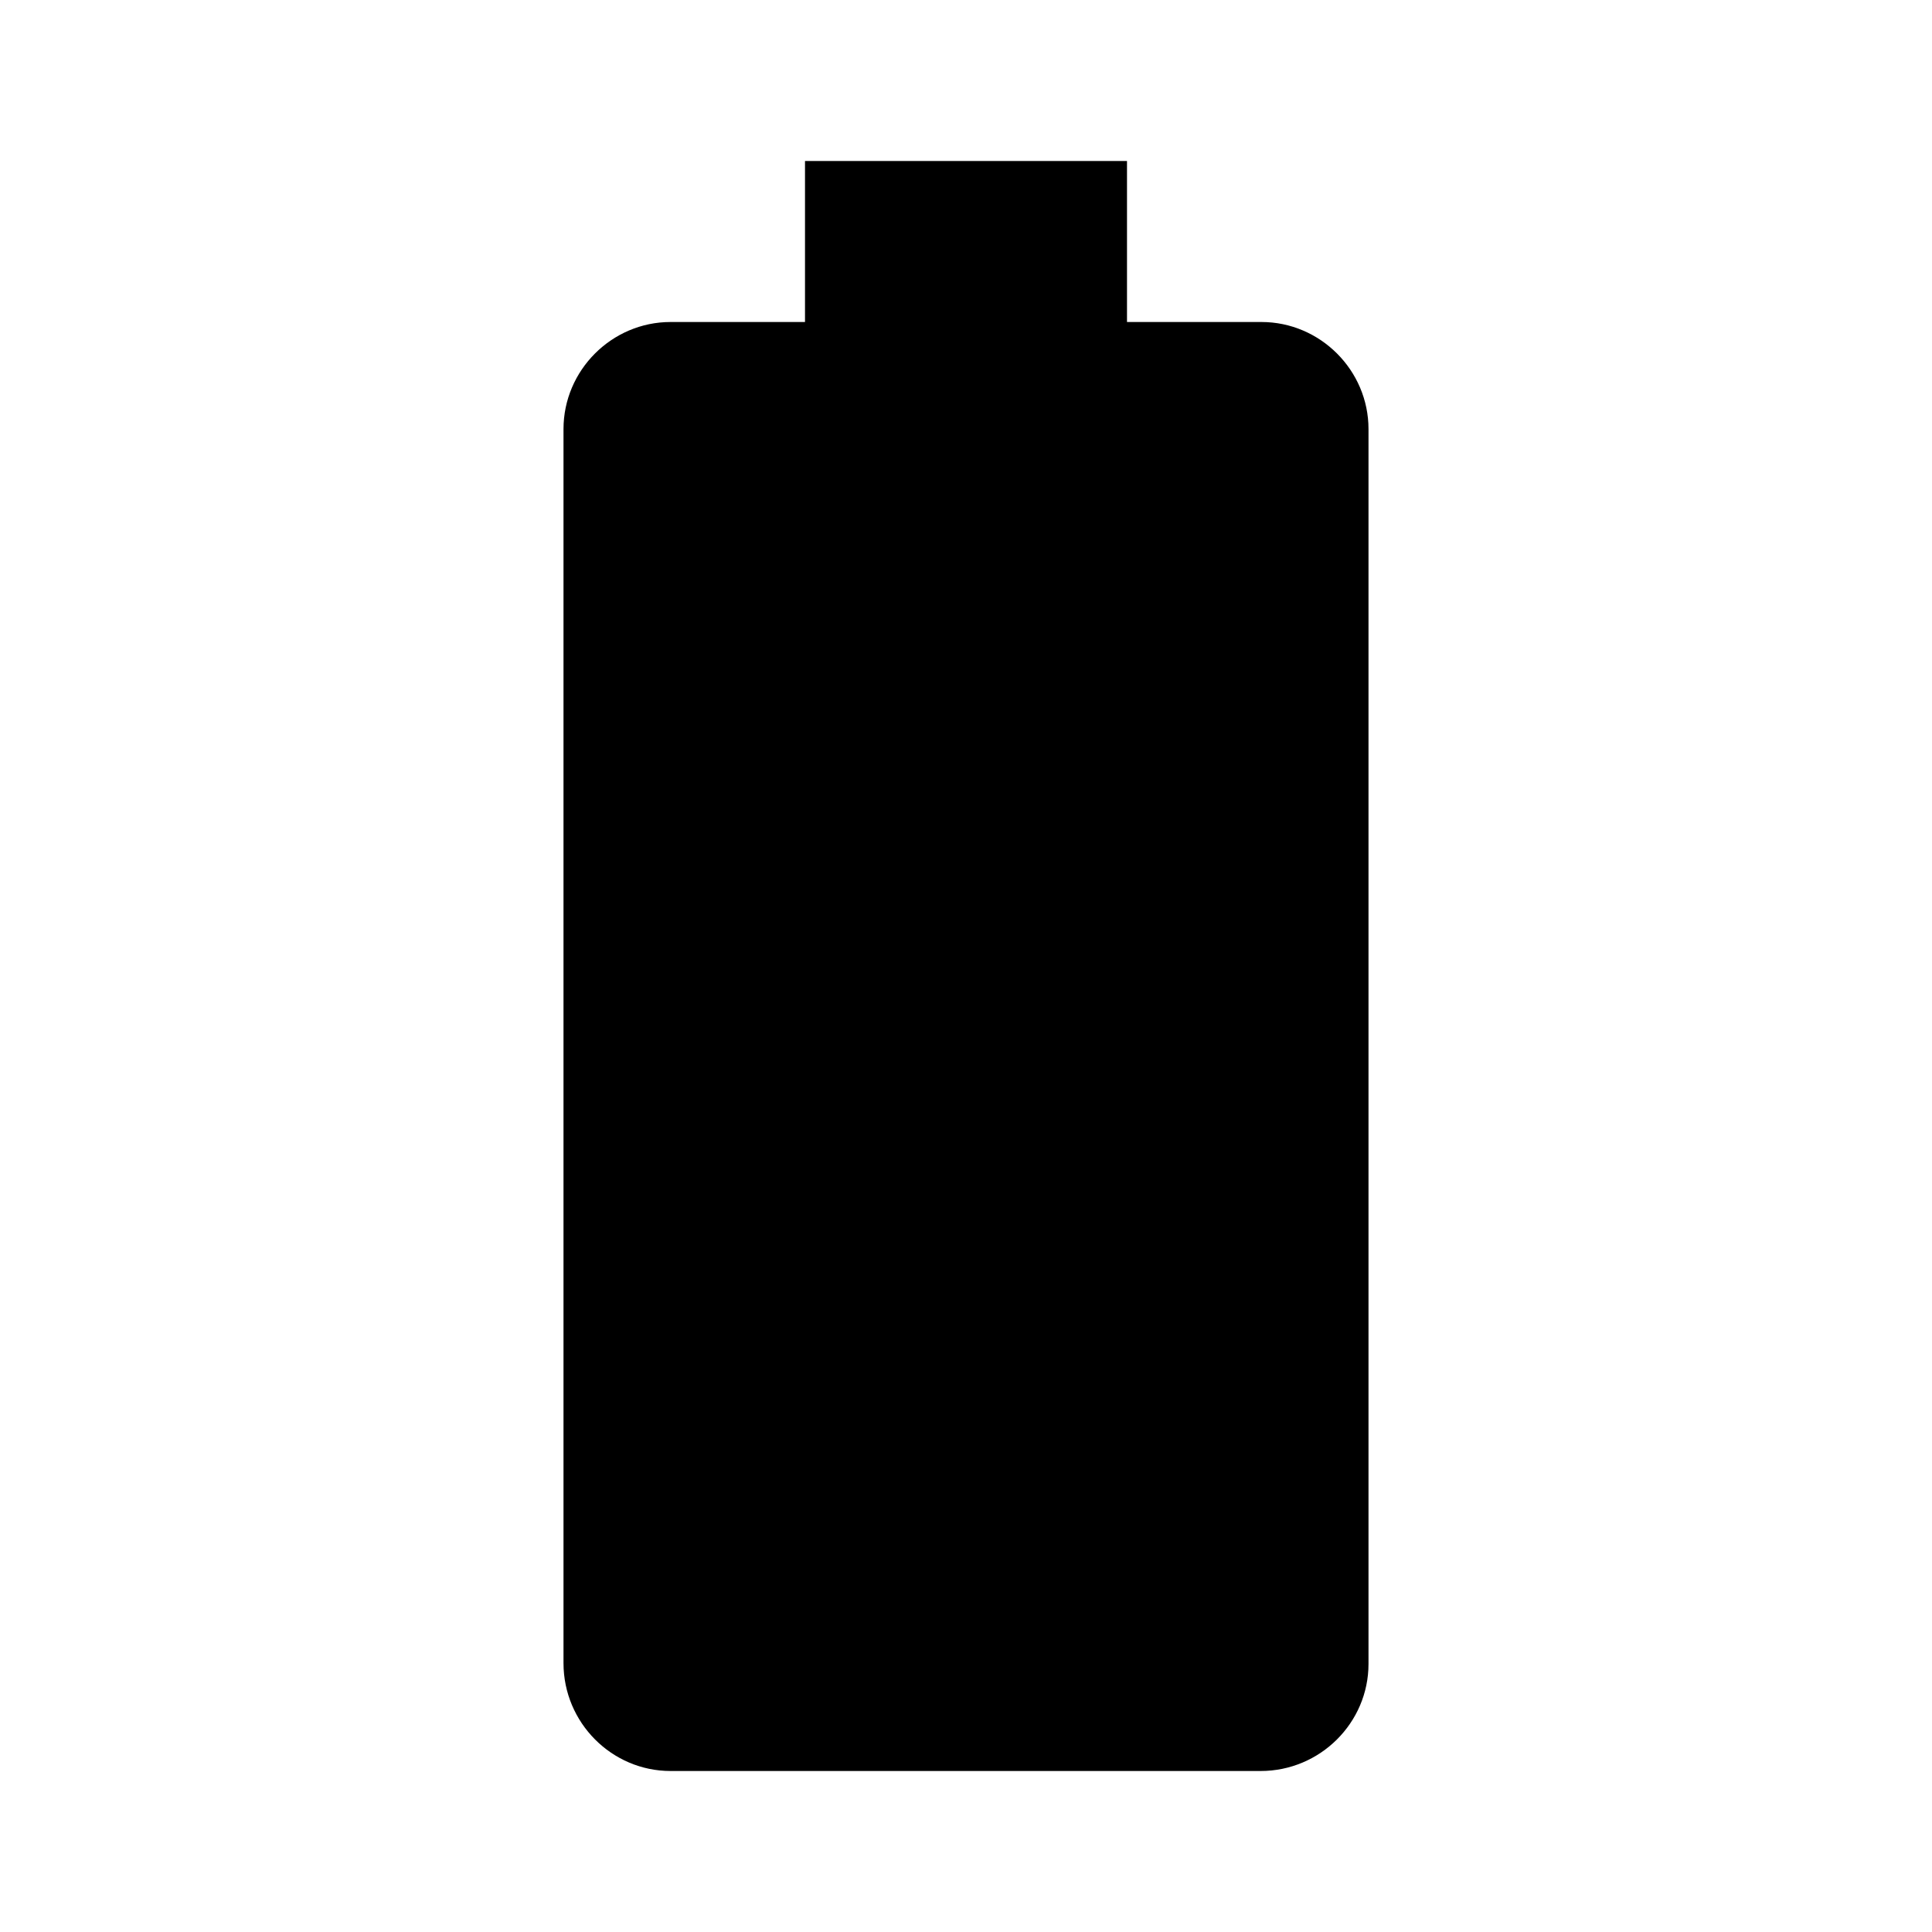
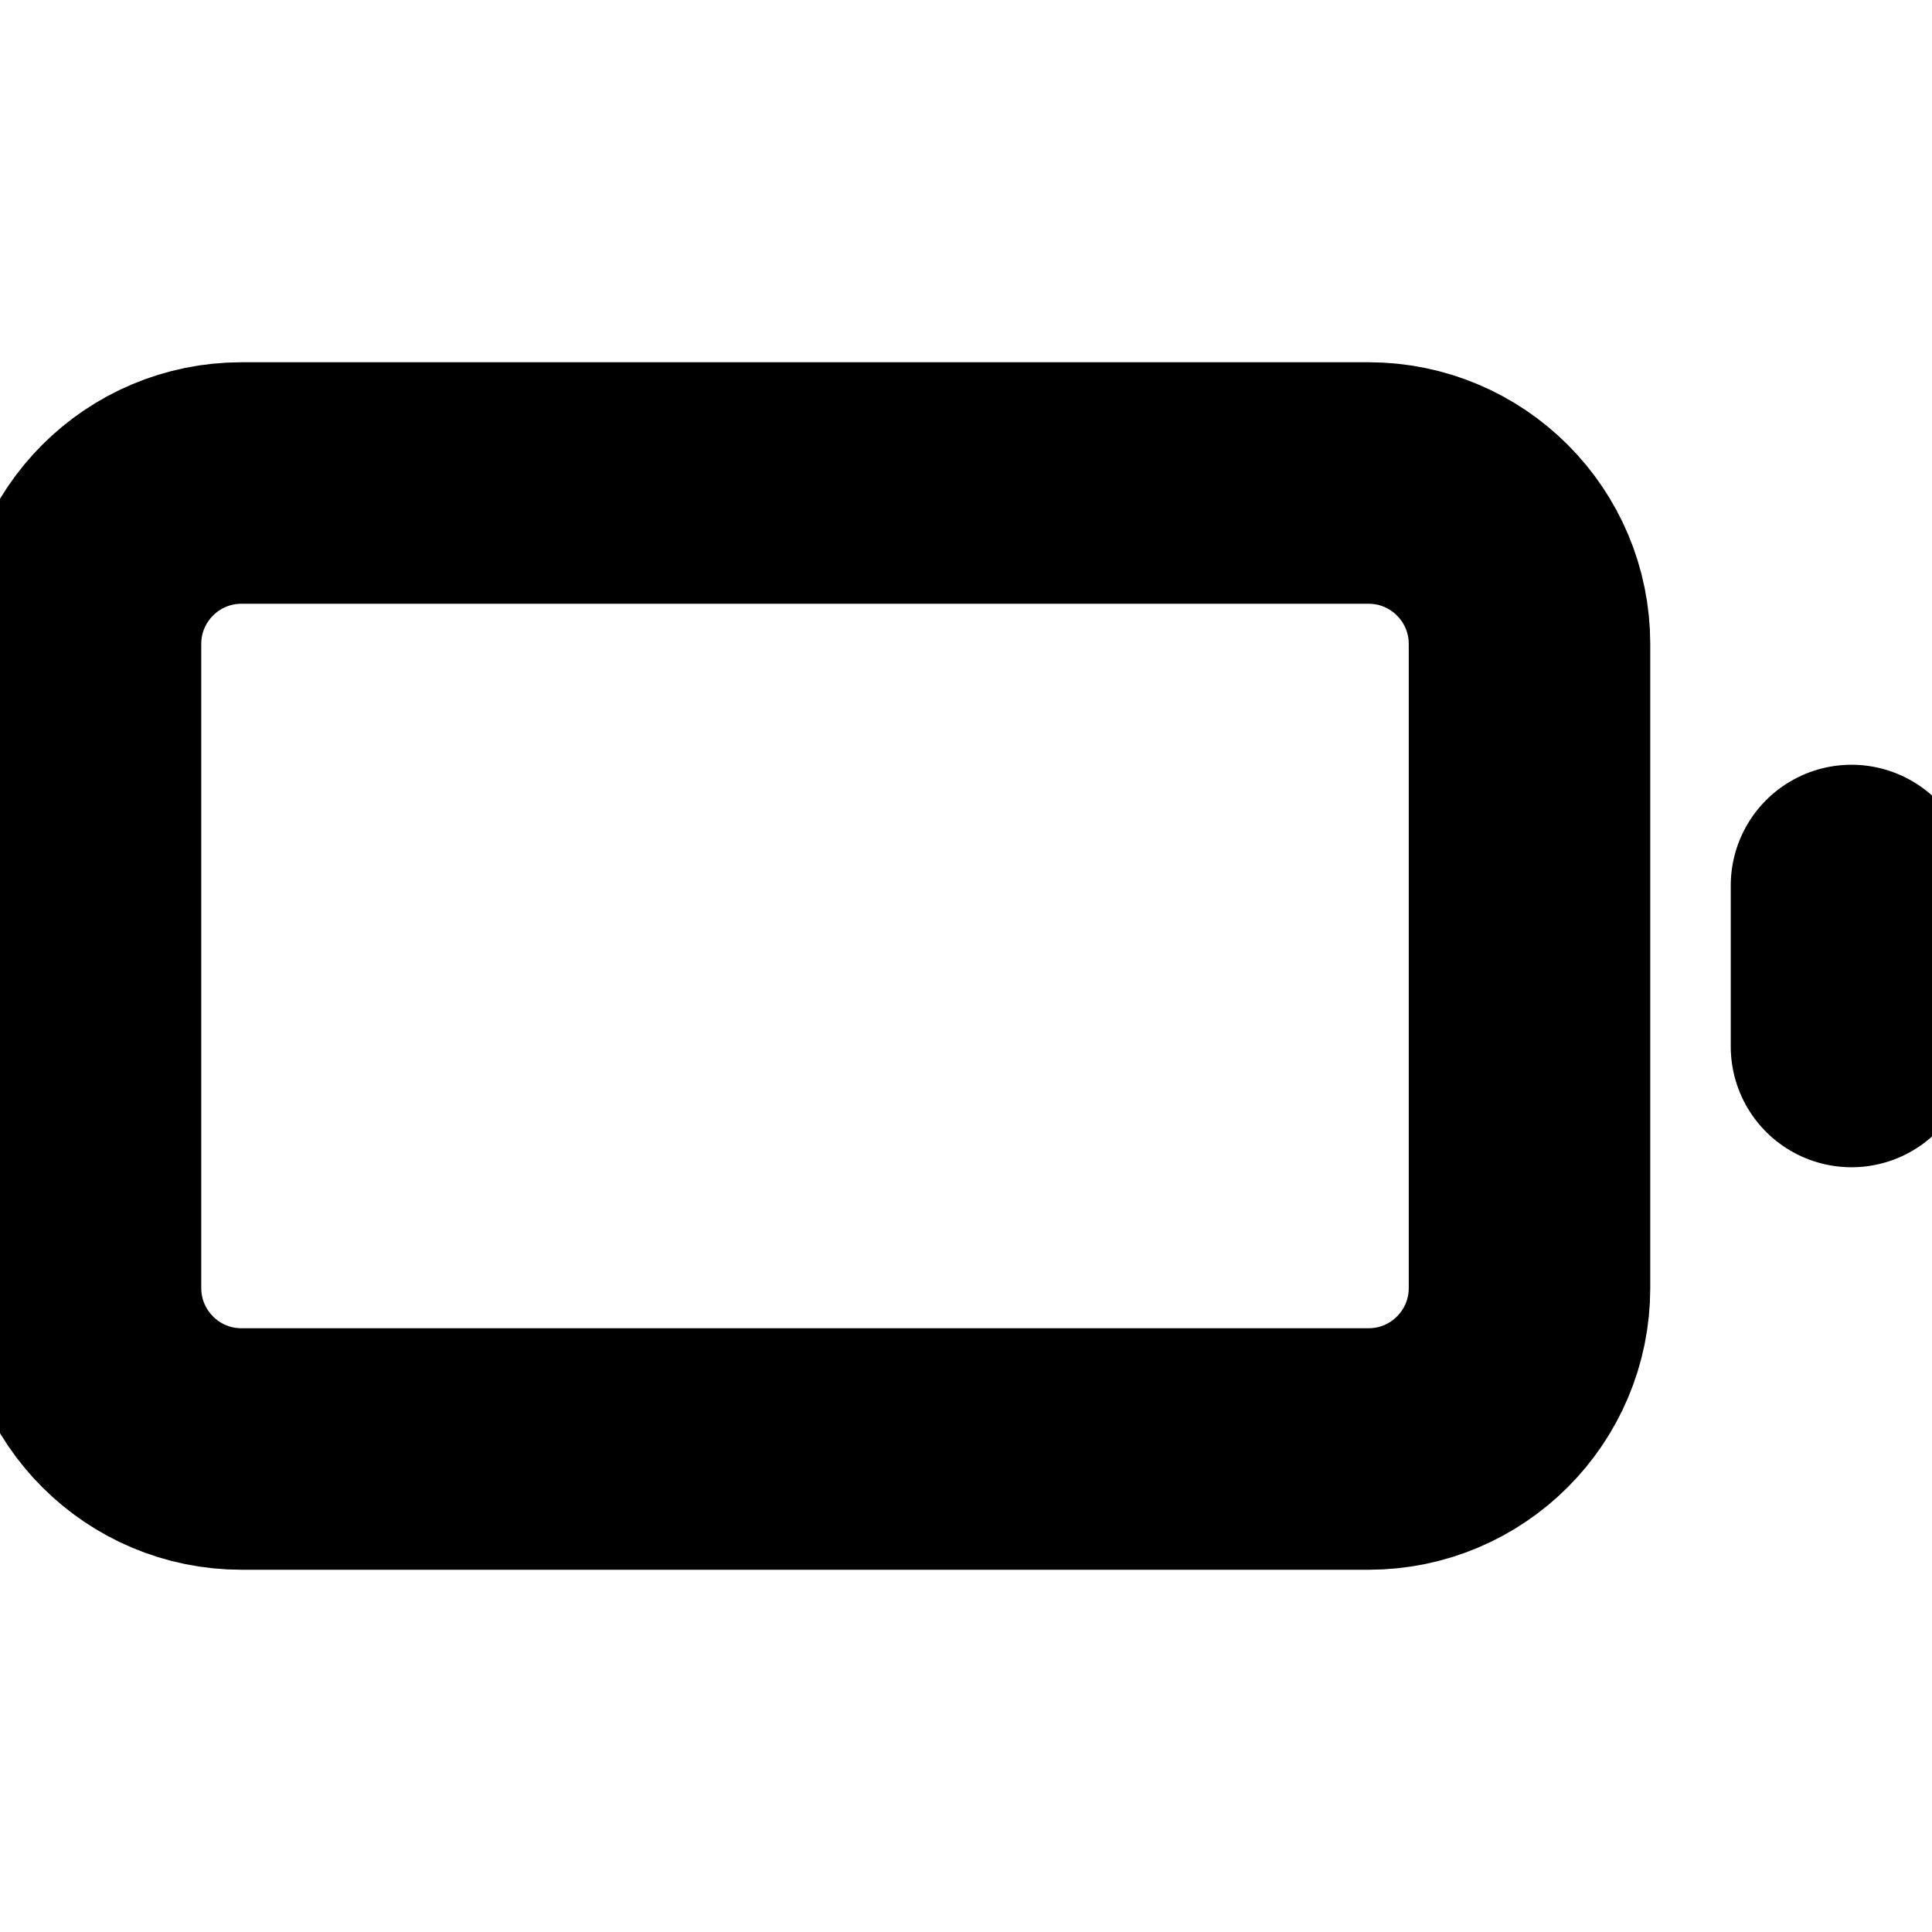
- <svg xmlns="http://www.w3.org/2000/svg" height="24" viewBox="0 0 24 24" width="24">
-   <path d="M0 0h24v24H0z" fill="none" />
-   <path d="M15.67 4H14V2h-4v2H8.33C7.6 4 7 4.6 7 5.33v15.33C7 21.4 7.6 22 8.33 22h7.33c.74 0 1.34-.6 1.34-1.33V5.33C17 4.6 16.4 4 15.67 4z" />
+ <svg xmlns="http://www.w3.org/2000/svg" width="28" height="28" viewBox="0 0 24 24" fill="none" stroke="currentColor" stroke-width="3" stroke-linecap="round" stroke-linejoin="round" class="feather feather-battery">
+   <rect x="1" y="6" width="18" height="12" rx="2" ry="2" />
+   <line x1="23" y1="13" x2="23" y2="11" />
</svg>
